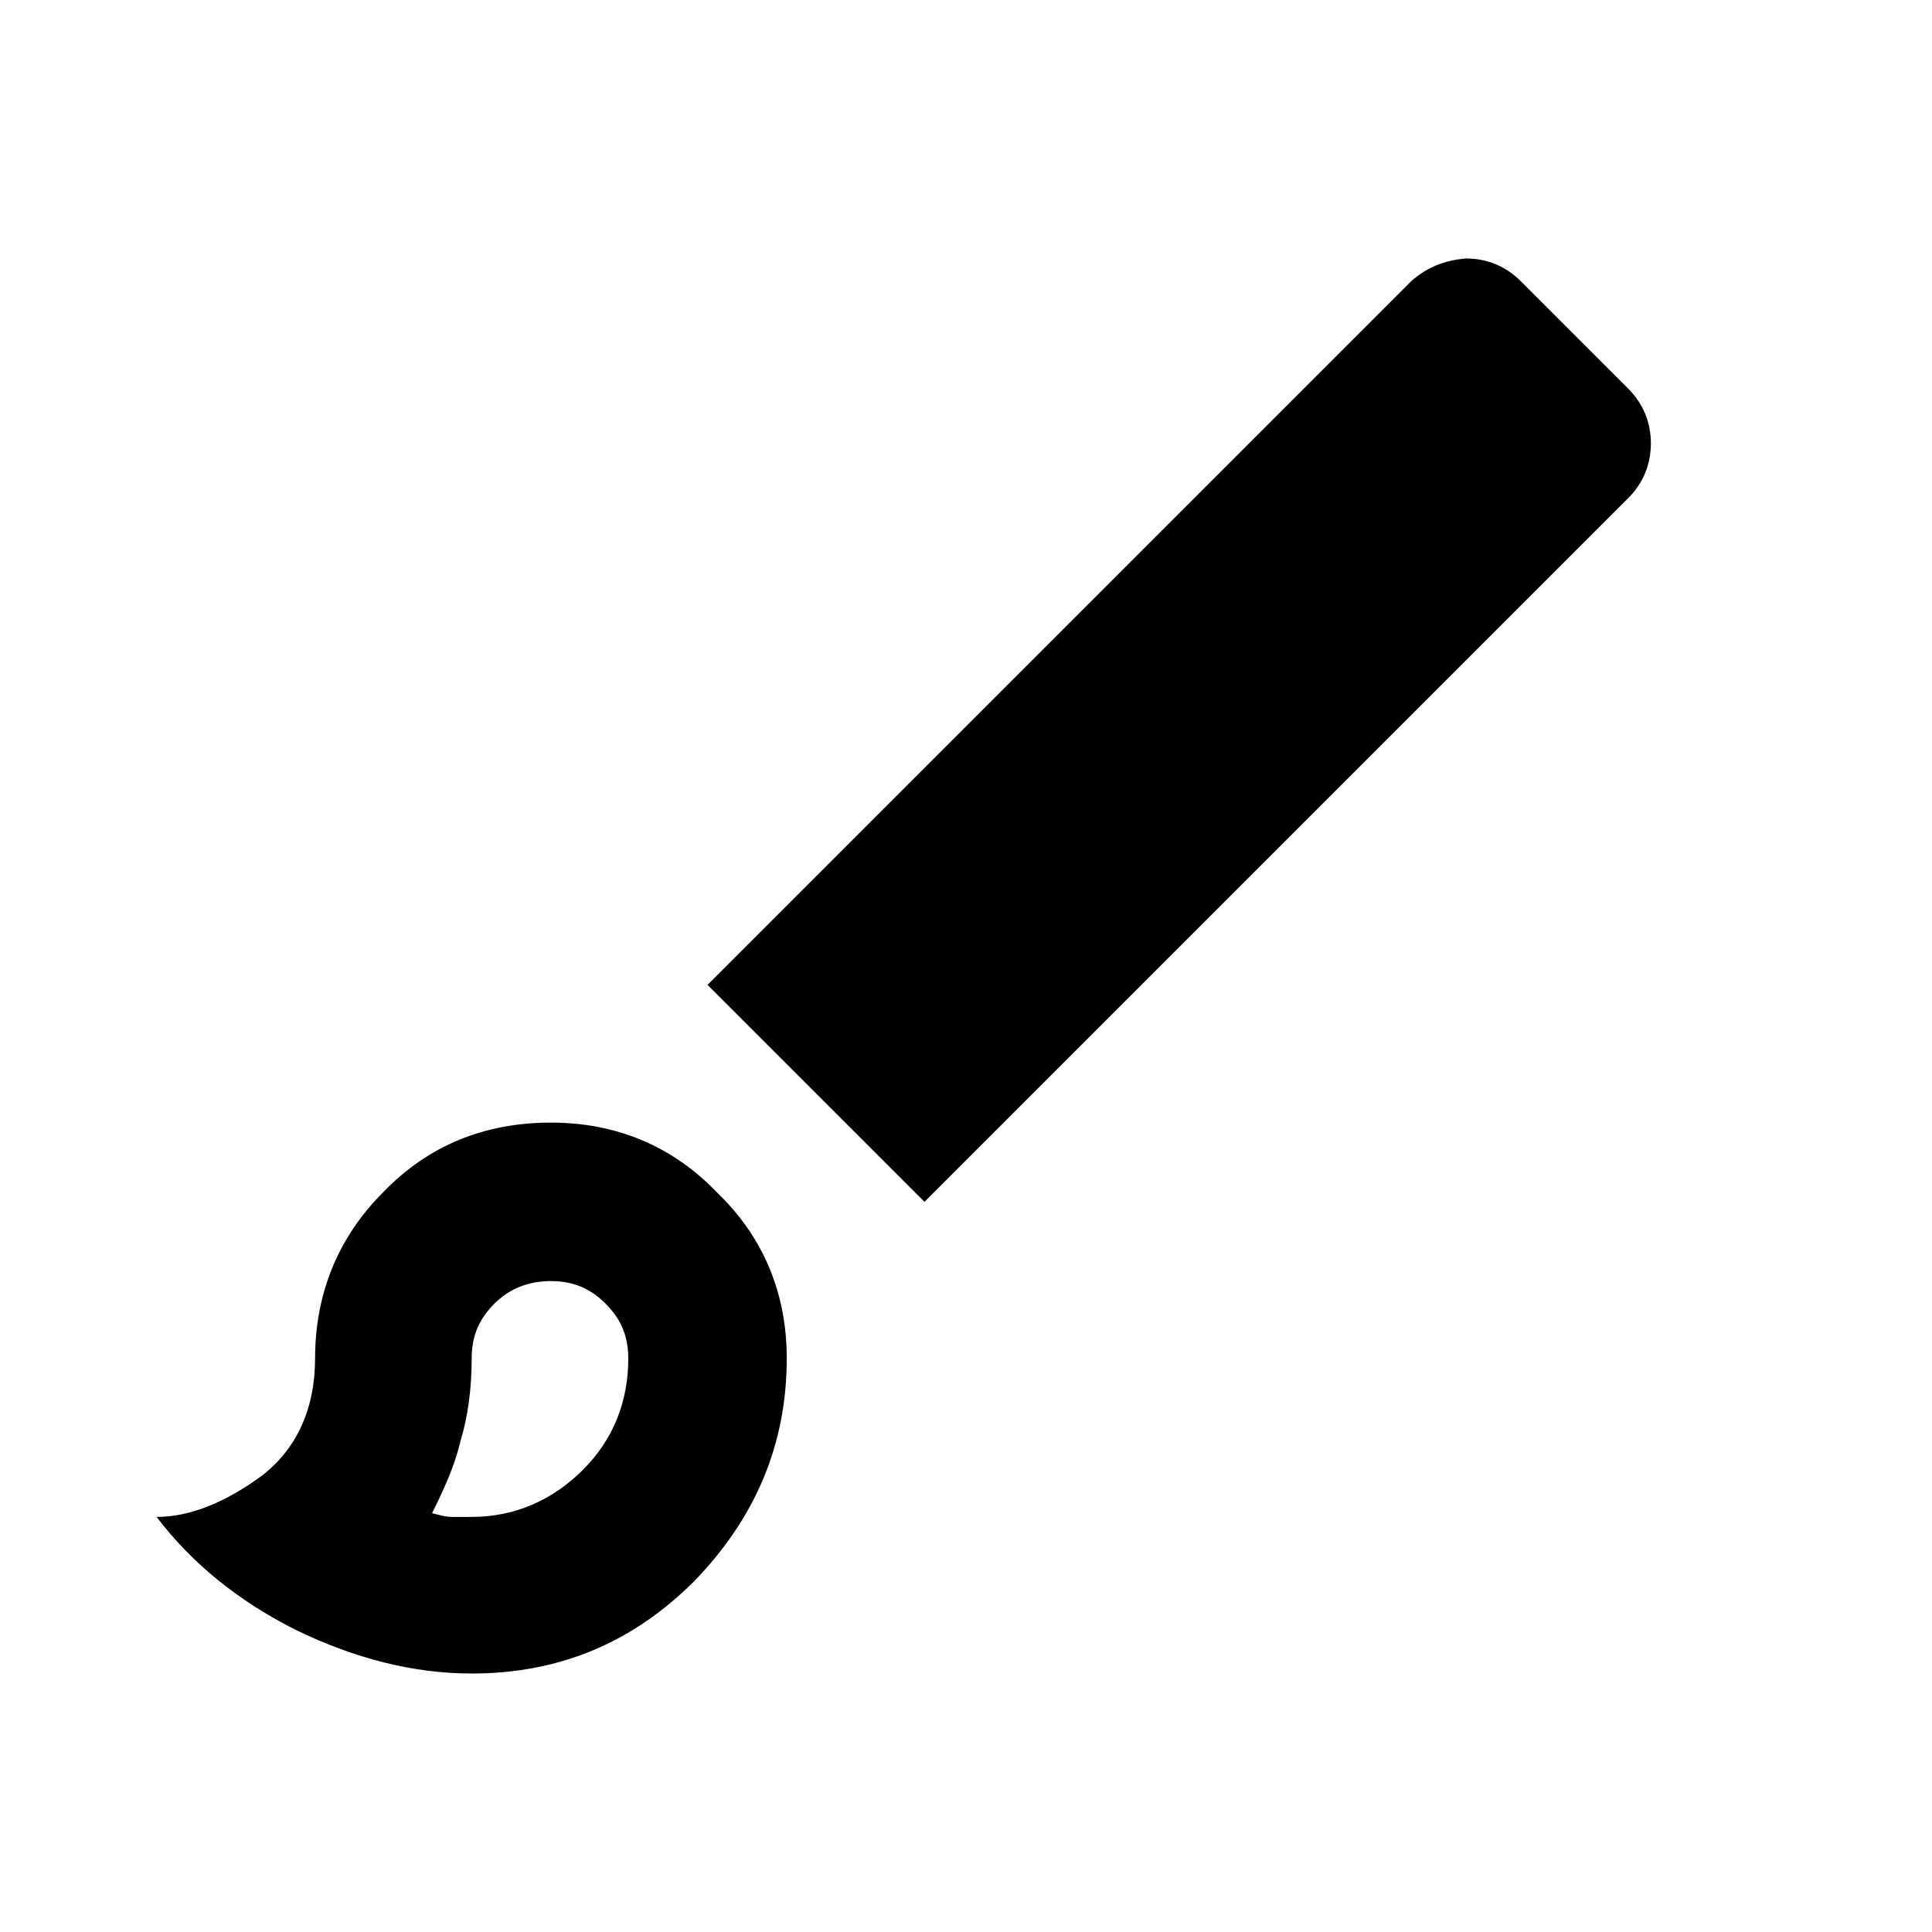
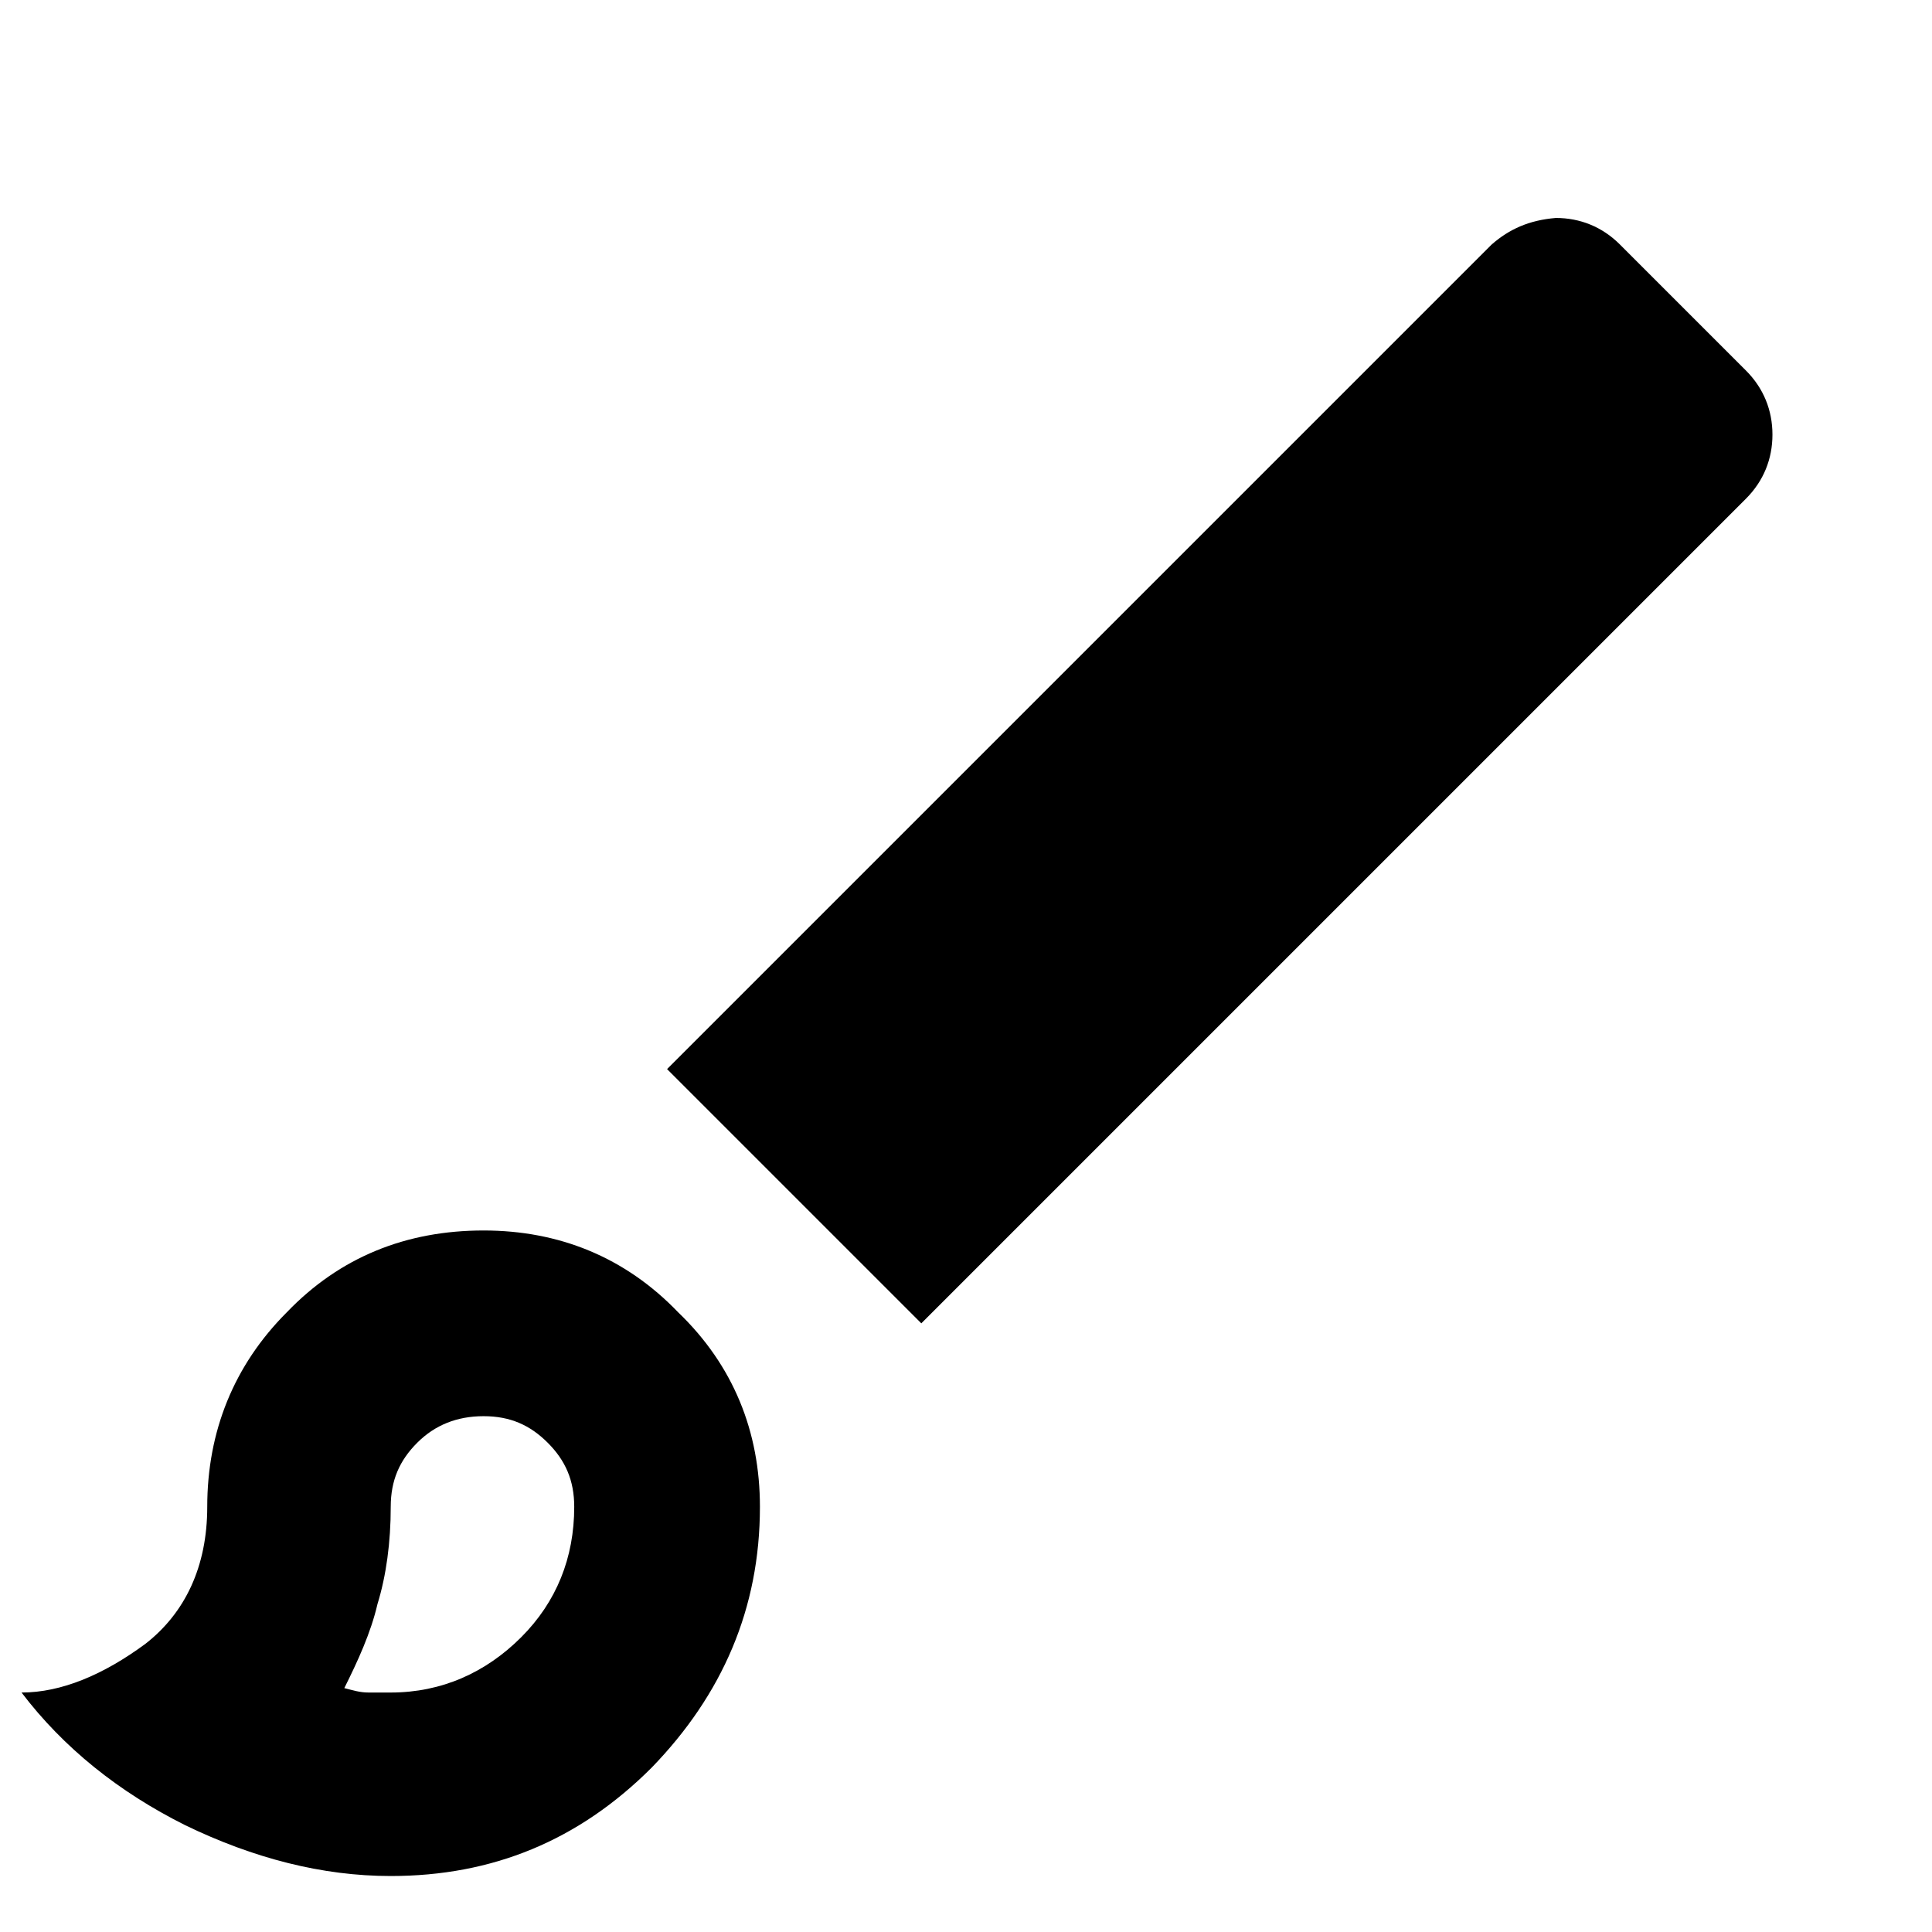
- <svg xmlns="http://www.w3.org/2000/svg" viewBox="0 0 1024 1024">
-   <path fill="currentColor" d="M250 887c-31 0-62-8-93-23-30-15-55-35-74-60 18 0 37-8 56-22 18-14 28-35 28-62 0-34 12-64 36-88 24-25 54-37 89-37 34 0 64 12 88 37 25 24 37 54 37 88 0 46-17 85-49 118-33 33-72 49-118 49m0-83c23 0 43-9 59-25s24-36 24-59c0-12-4-21-12-29s-17-12-29-12q-18 0-30 12c-8 8-12 17-12 29 0 16-2 31-6 44-3 13-9 26-15 38 4 1 7 2 11 2zm240-167L375 522l373-373c8-7 17-11 29-12 11 0 21 4 29 12l57 57c8 8 12 18 12 29s-4 21-12 29z" />
+ <svg xmlns="http://www.w3.org/2000/svg" width="100%" height="100%" viewBox="0 0 1024 1024" version="1.1" xml:space="preserve" style="fill-rule:evenodd;clip-rule:evenodd;stroke-linejoin:round;stroke-miterlimit:2;">
+   <g transform="matrix(1.17174,1.11022e-16,-1.11022e-16,1.17174,-85.8378,-45.0046)">
+     <path d="M250,887C219,887 188,879 157,864C127,849 102,829 83,804C101,804 120,796 139,782C157,768 167,747 167,720C167,686 179,656 203,632C227,607 257,595 292,595C326,595 356,607 380,632C405,656 417,686 417,720C417,766 400,805 368,838C335,871 296,887 250,887ZM250,804C273,804 293,795 309,779C325,763 333,743 333,720C333,708 329,699 321,691C313,683 304,679 292,679C280,679 270,683 262,691C254,699 250,708 250,720C250,736 248,751 244,764C241,777 235,790 229,802C233,803 236,804 240,804L250,804ZM490,637L375,522L748,149C756,142 765,138 777,137C788,137 798,141 806,149L863,206C871,214 875,224 875,235C875,246 871,256 863,264L490,637Z" />
+   </g>
</svg>
